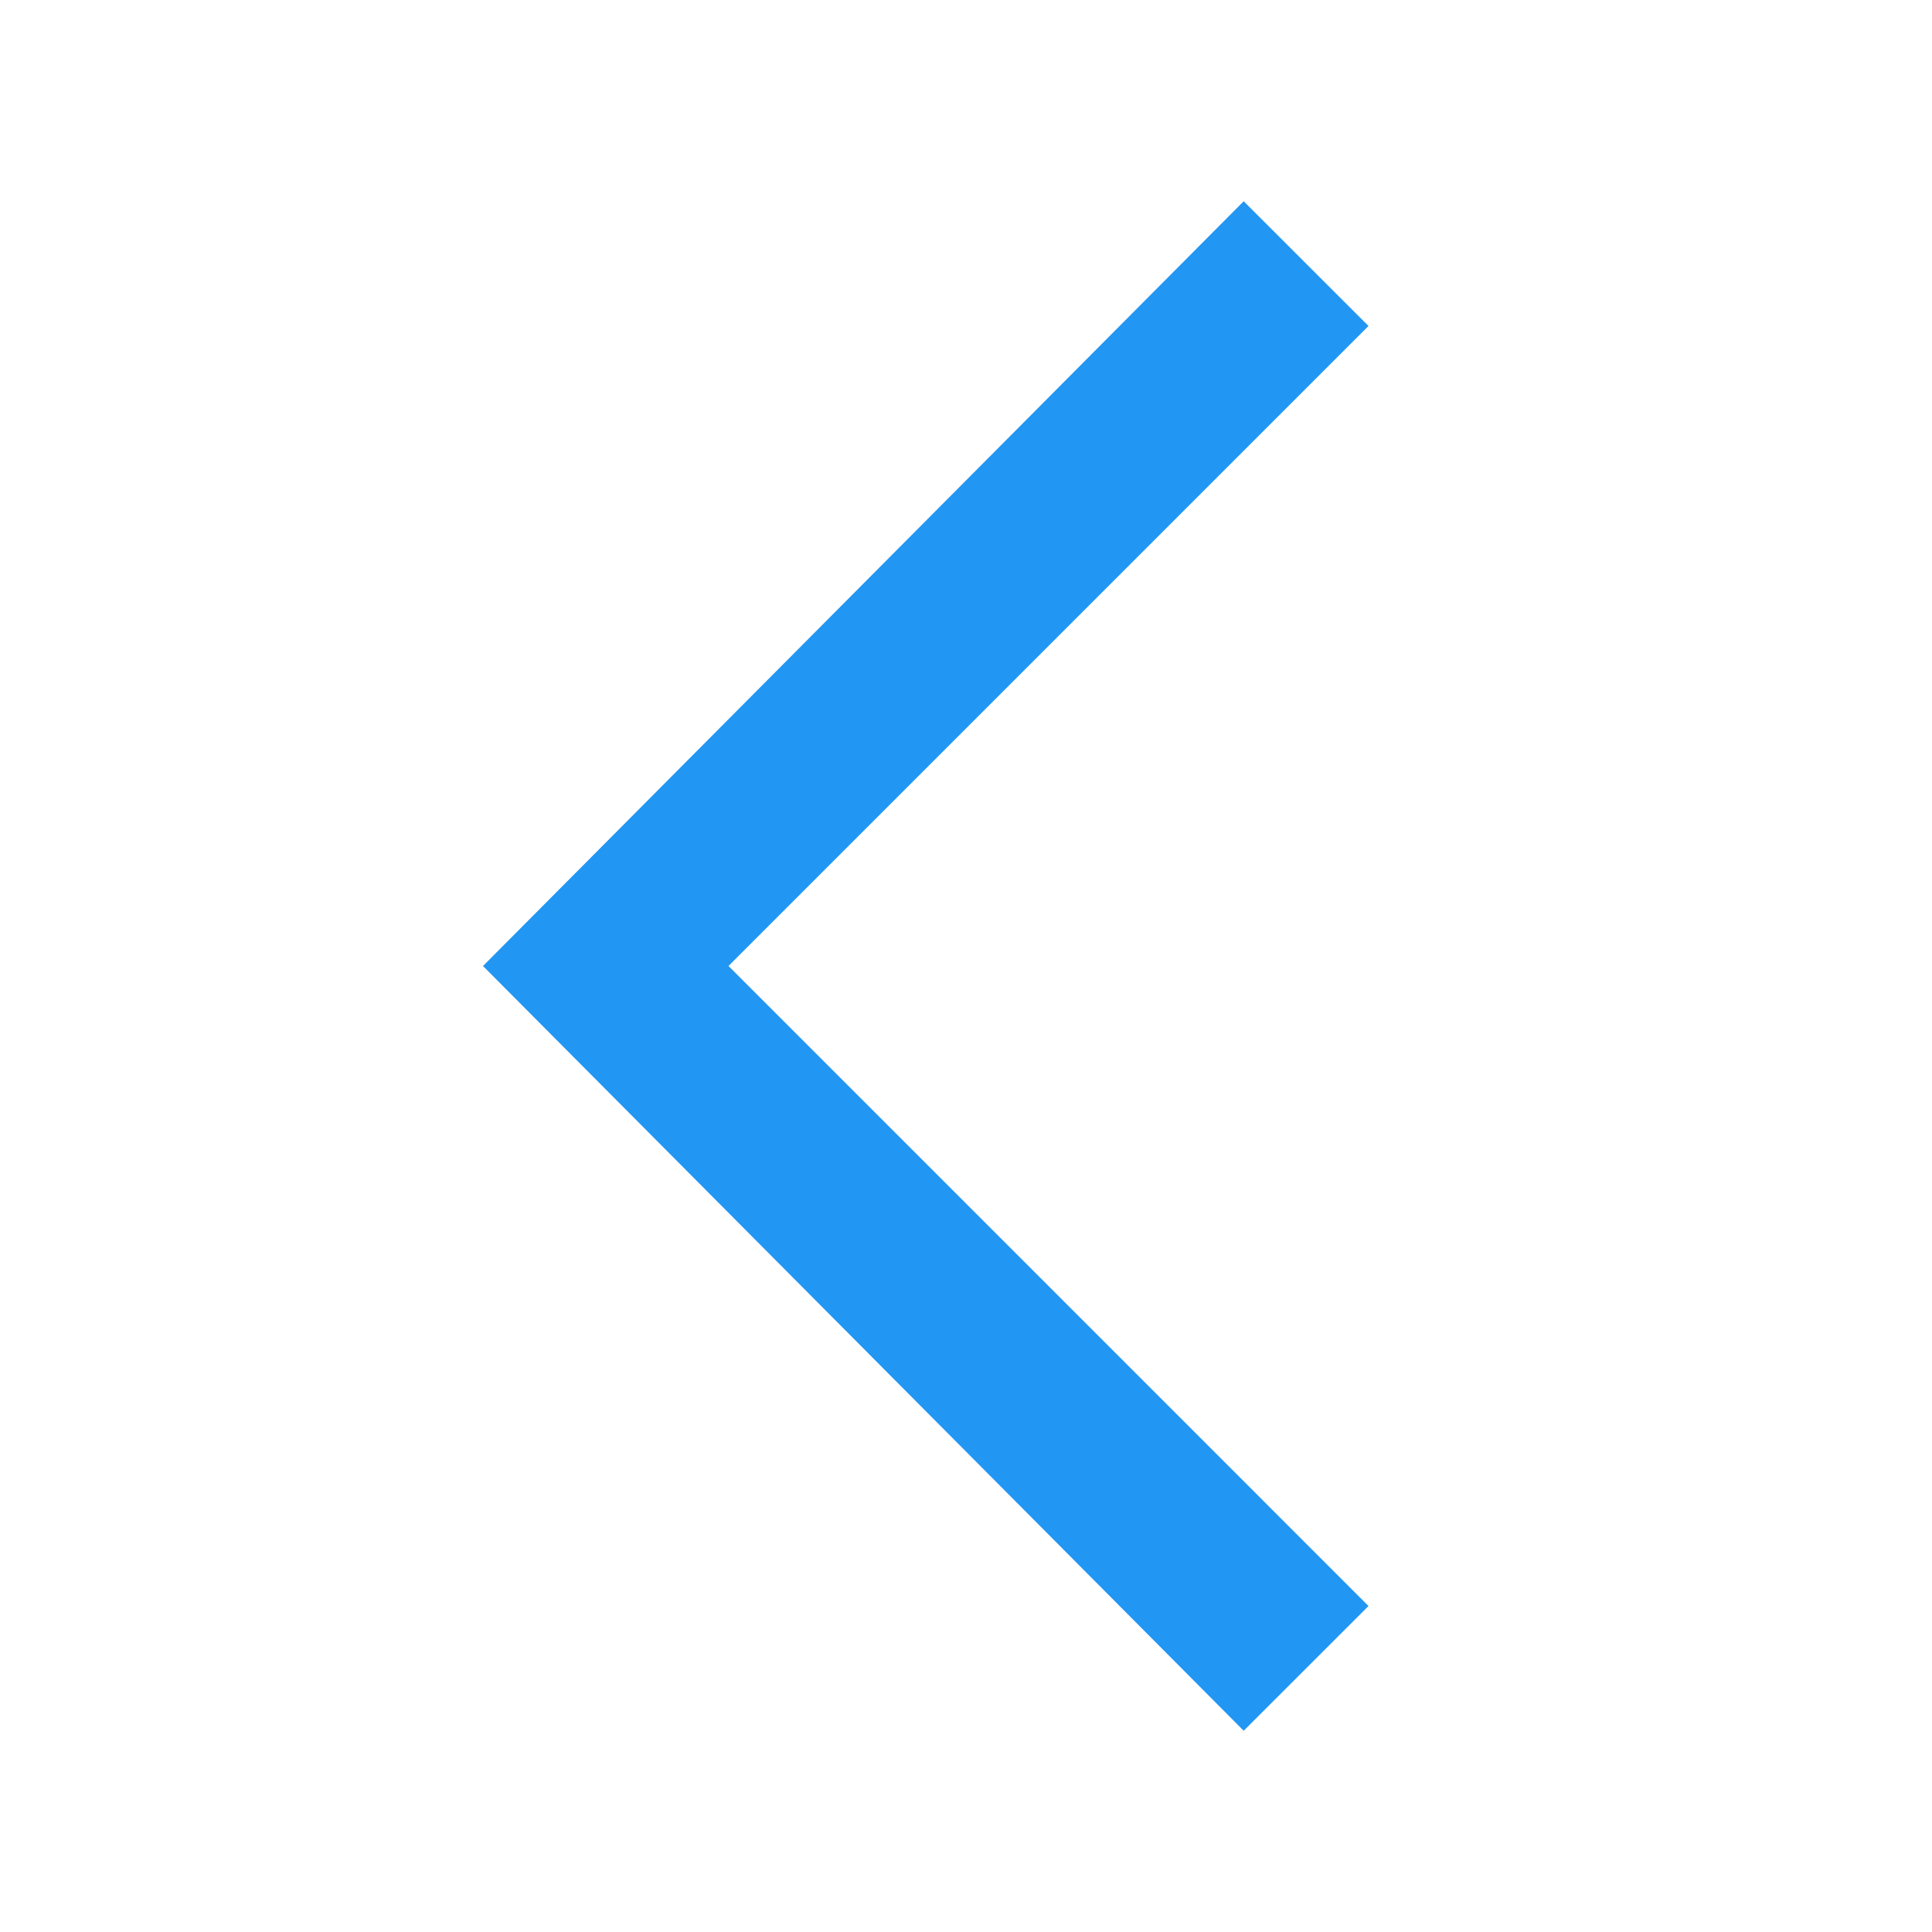
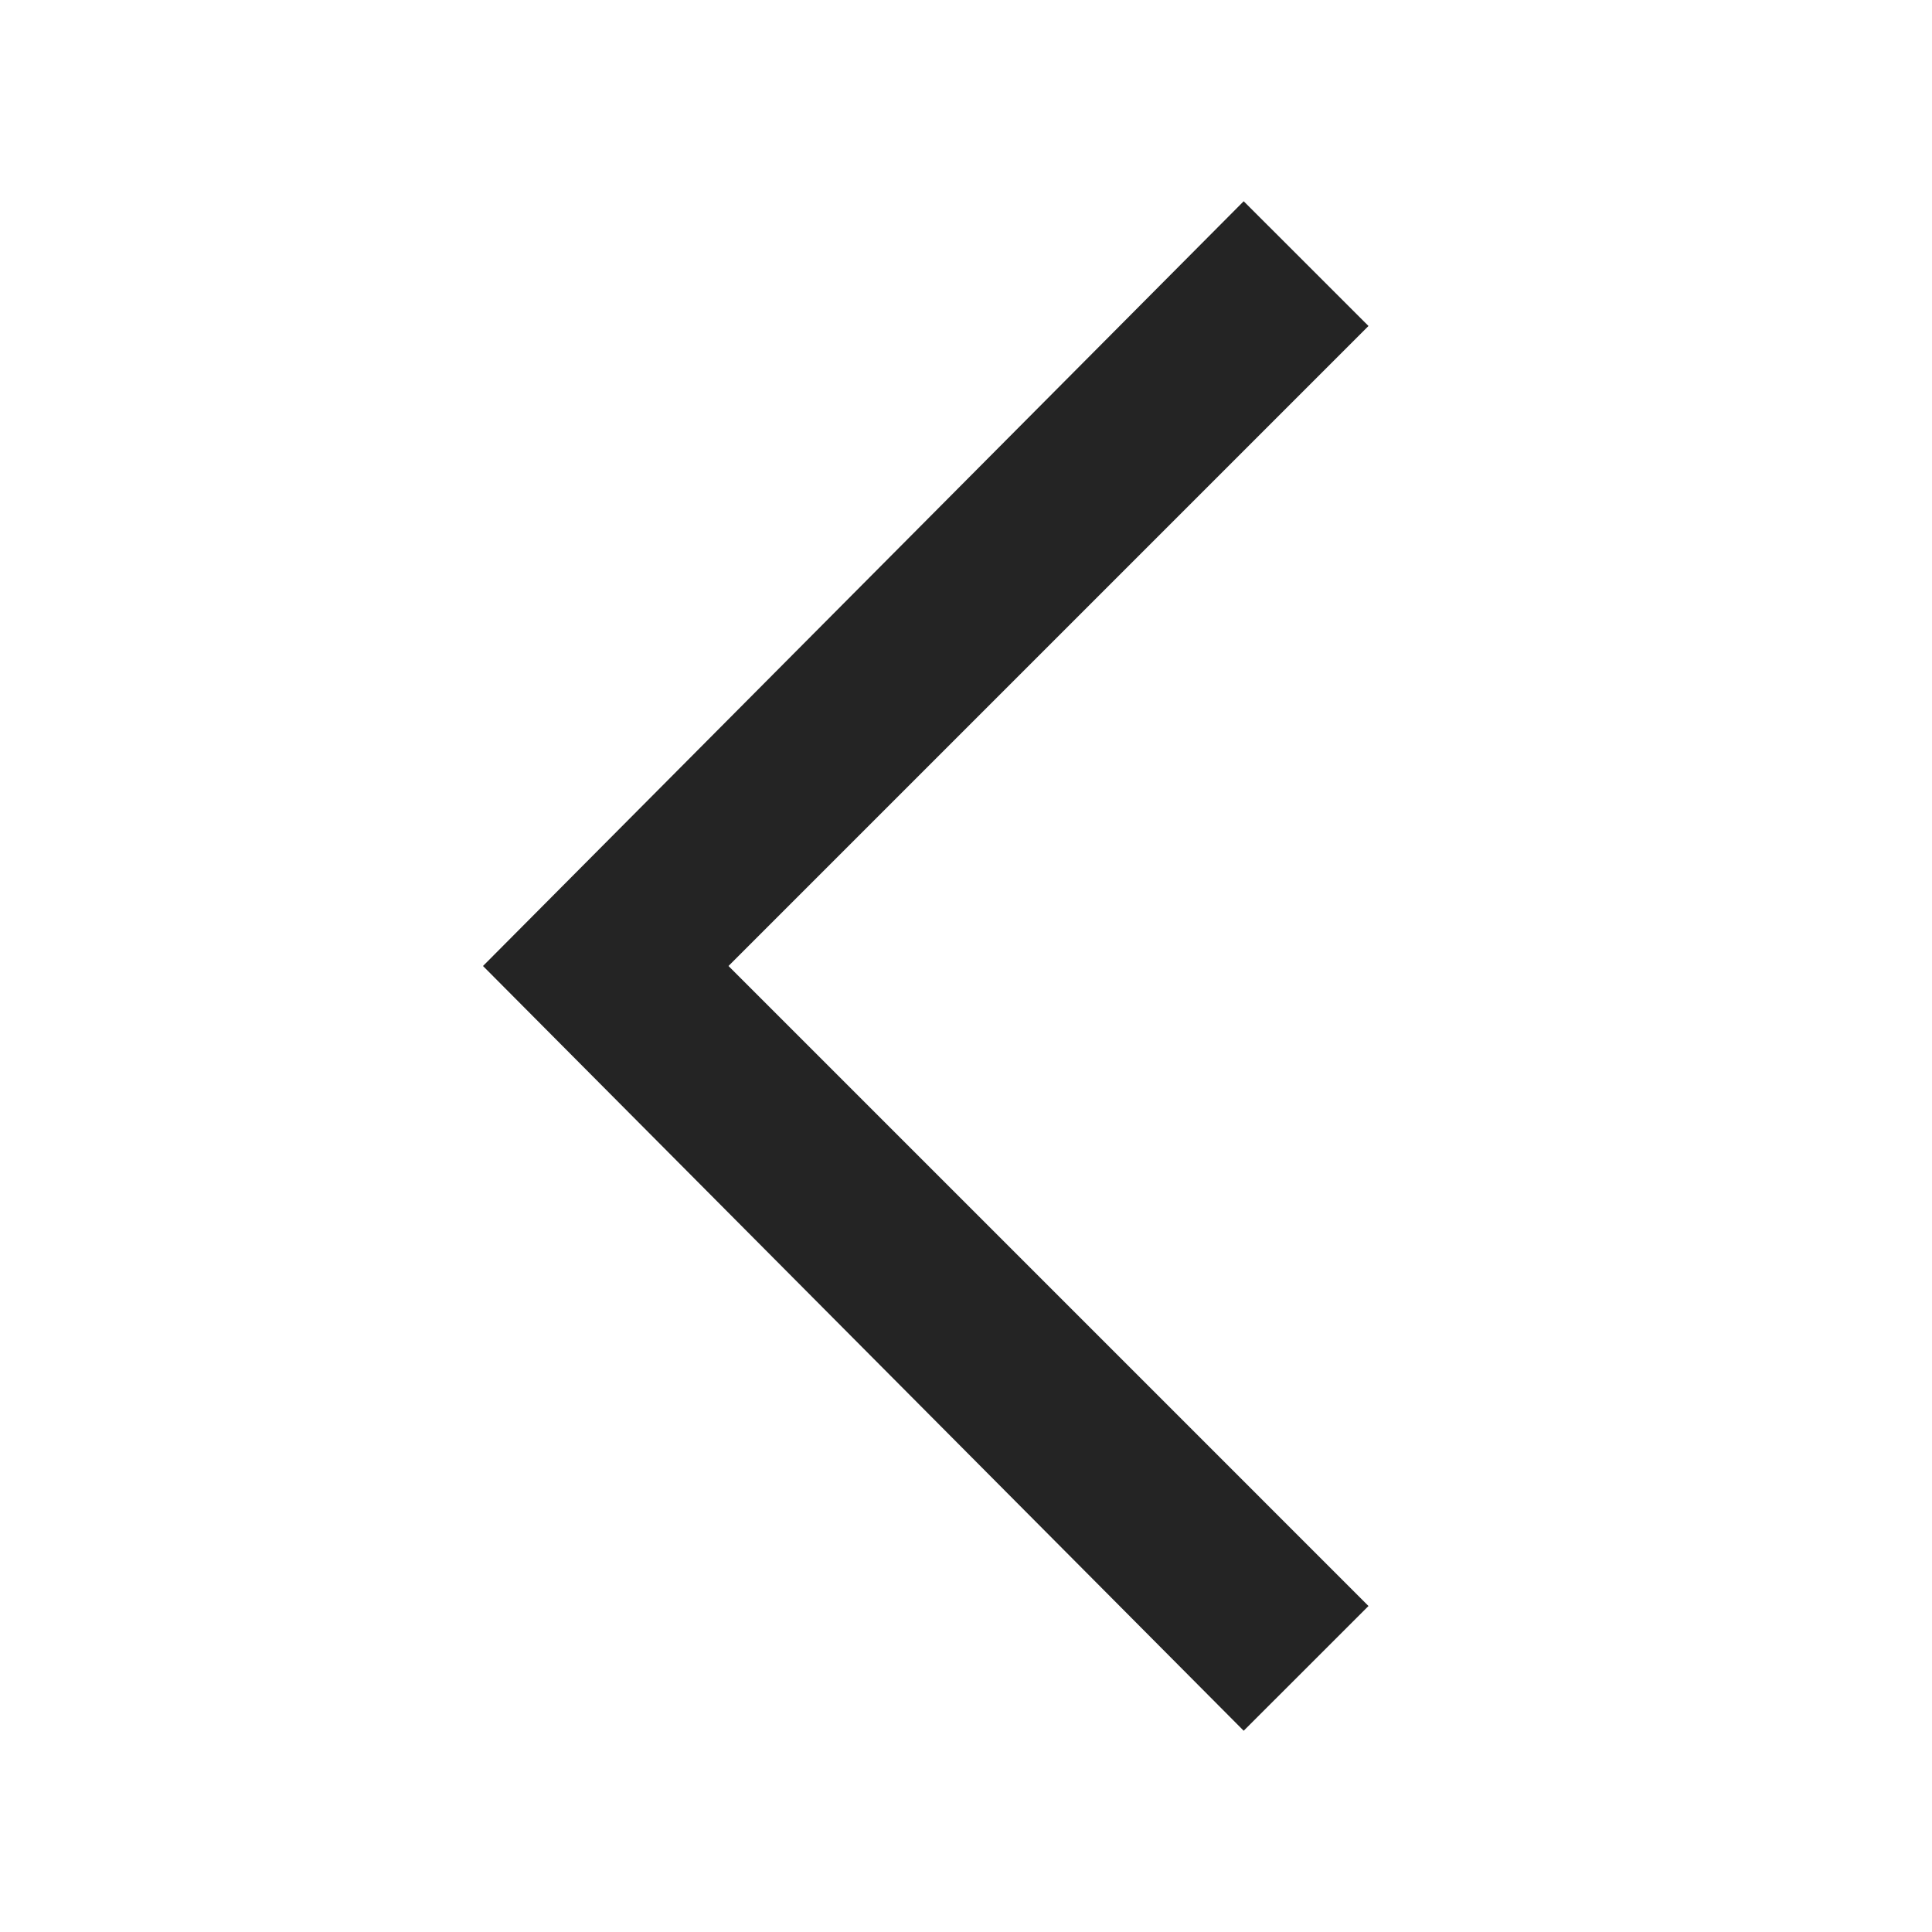
<svg xmlns="http://www.w3.org/2000/svg" width="30" height="30" viewBox="0 0 30 30" fill="none">
-   <path d="M19.312 26.875L21.25 24.938L11.312 15L21.25 5.062L19.312 3.125L7.5 15L19.312 26.875Z" fill="#2196F3" />
+   <path d="M19.312 26.875L21.25 24.938L11.312 15L21.25 5.062L19.312 3.125L7.5 15L19.312 26.875Z" fill="#242424" />
</svg>
